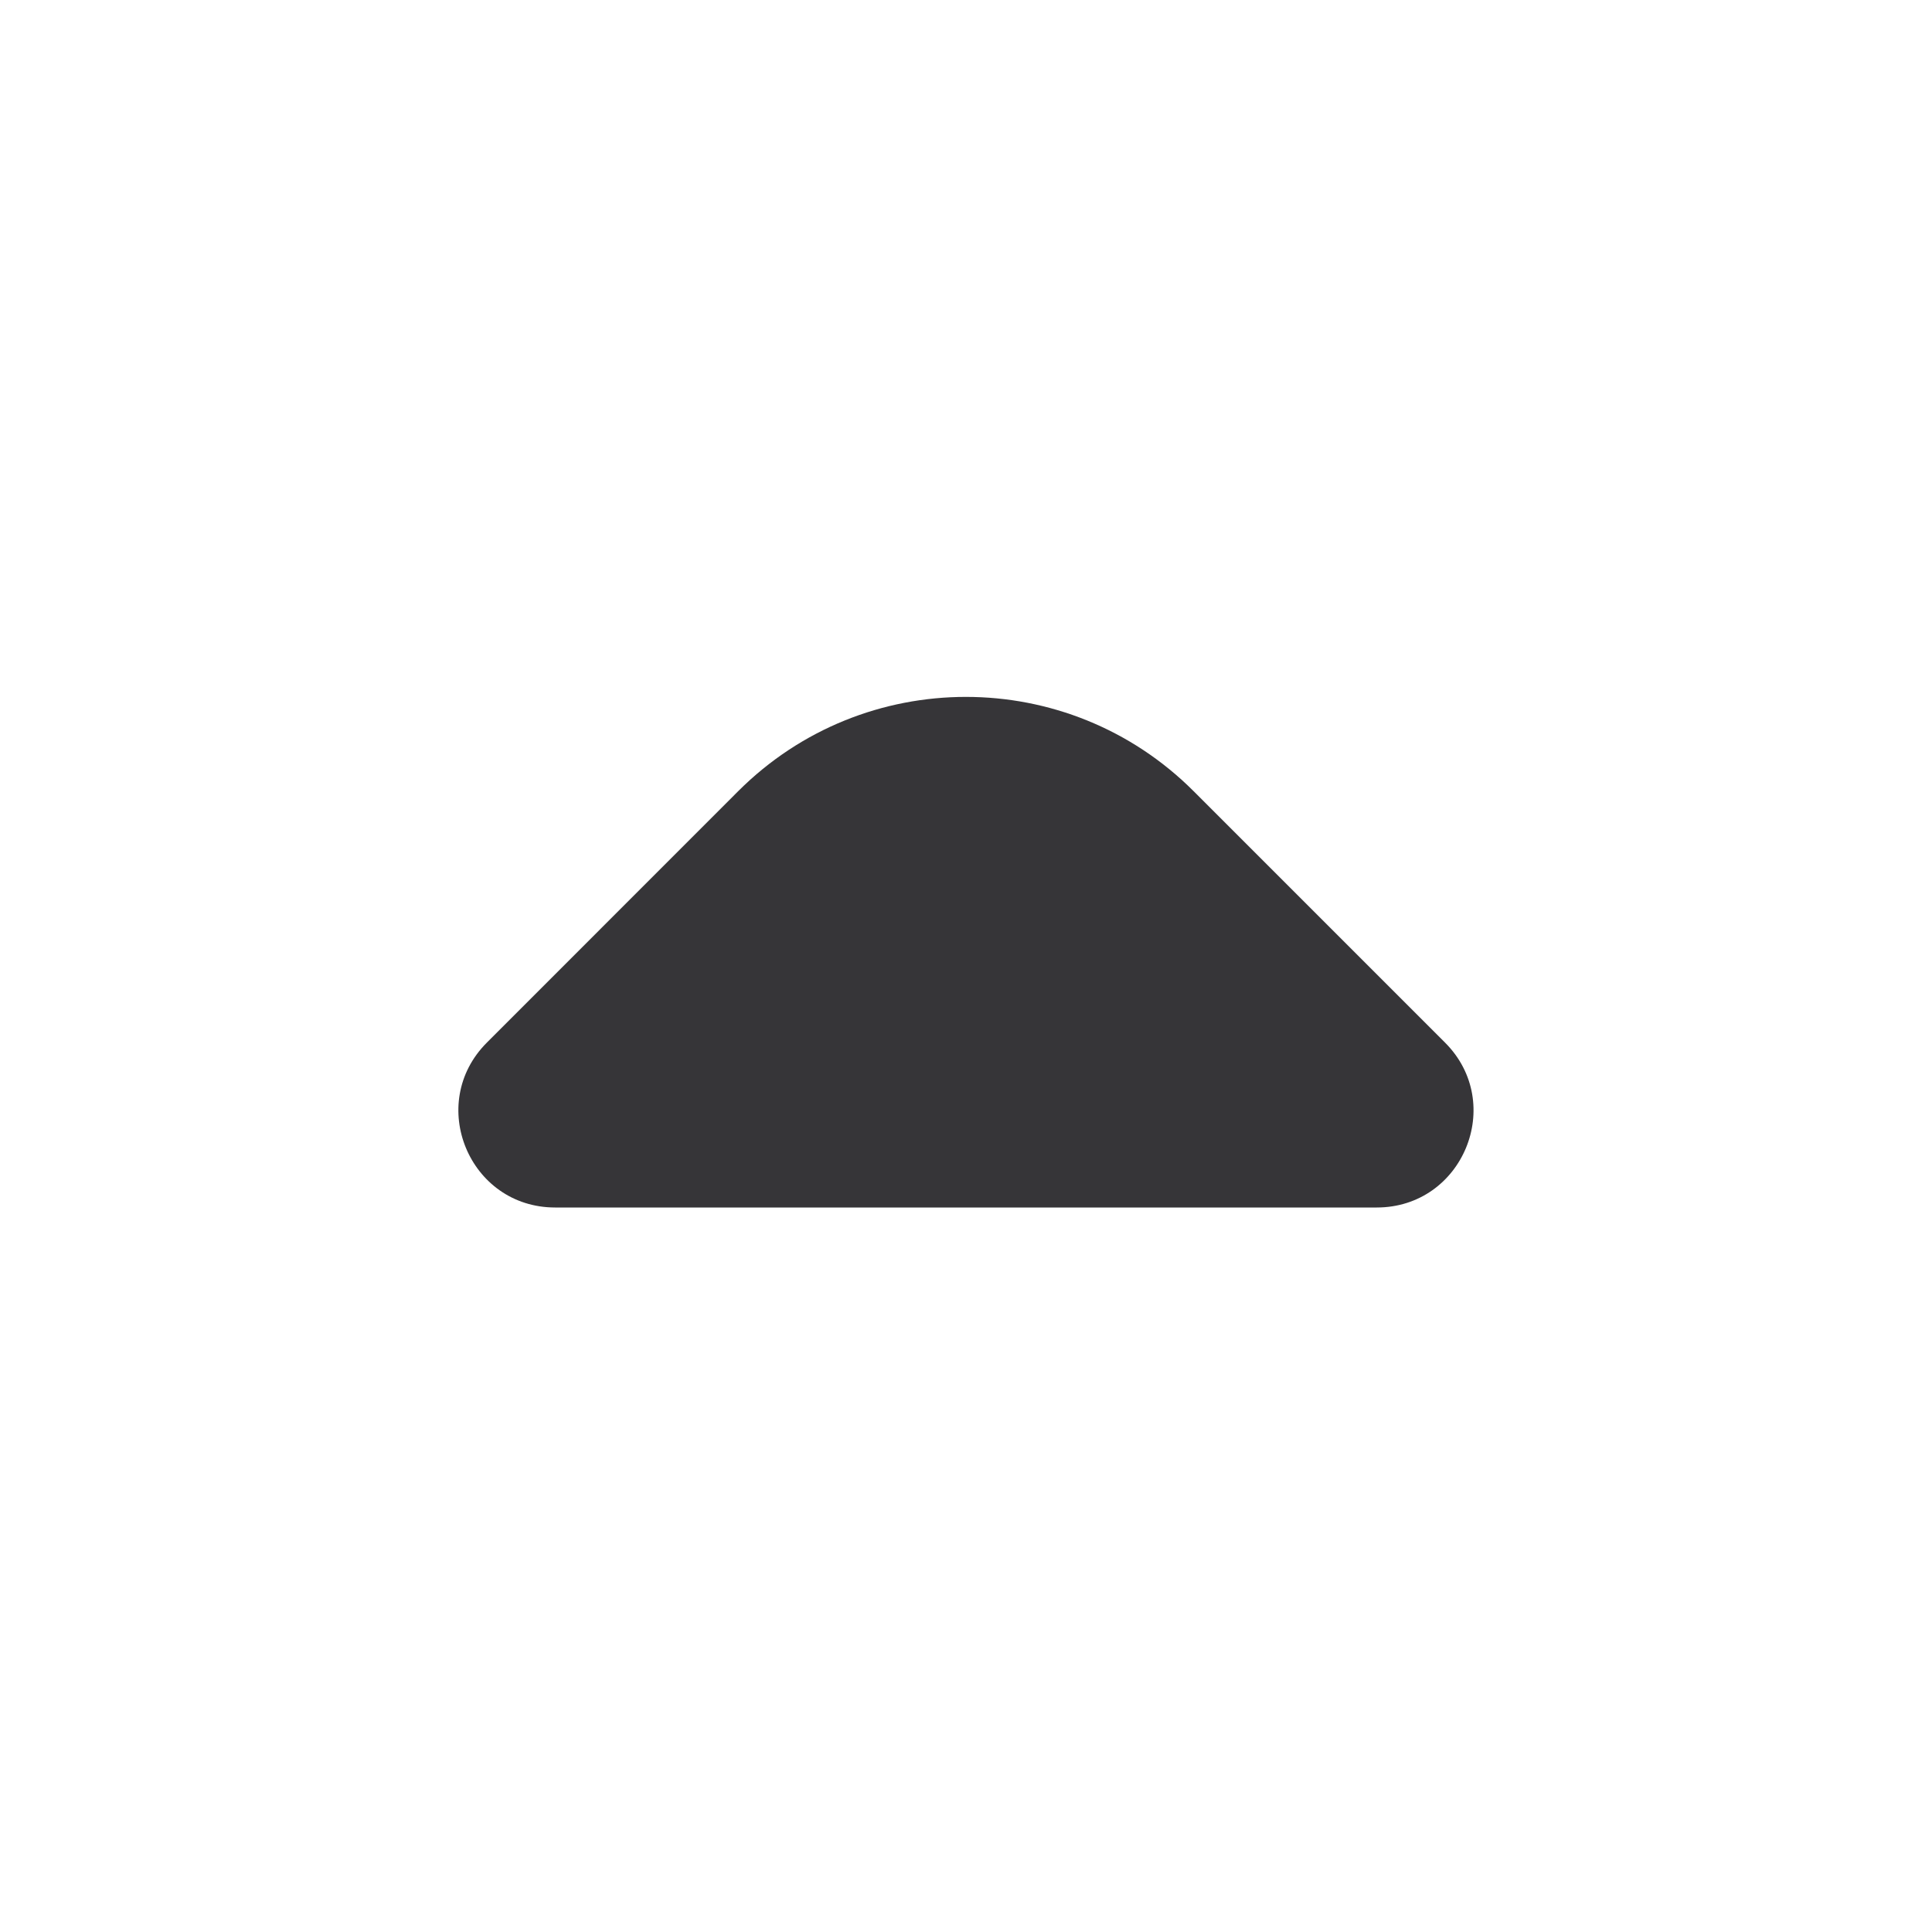
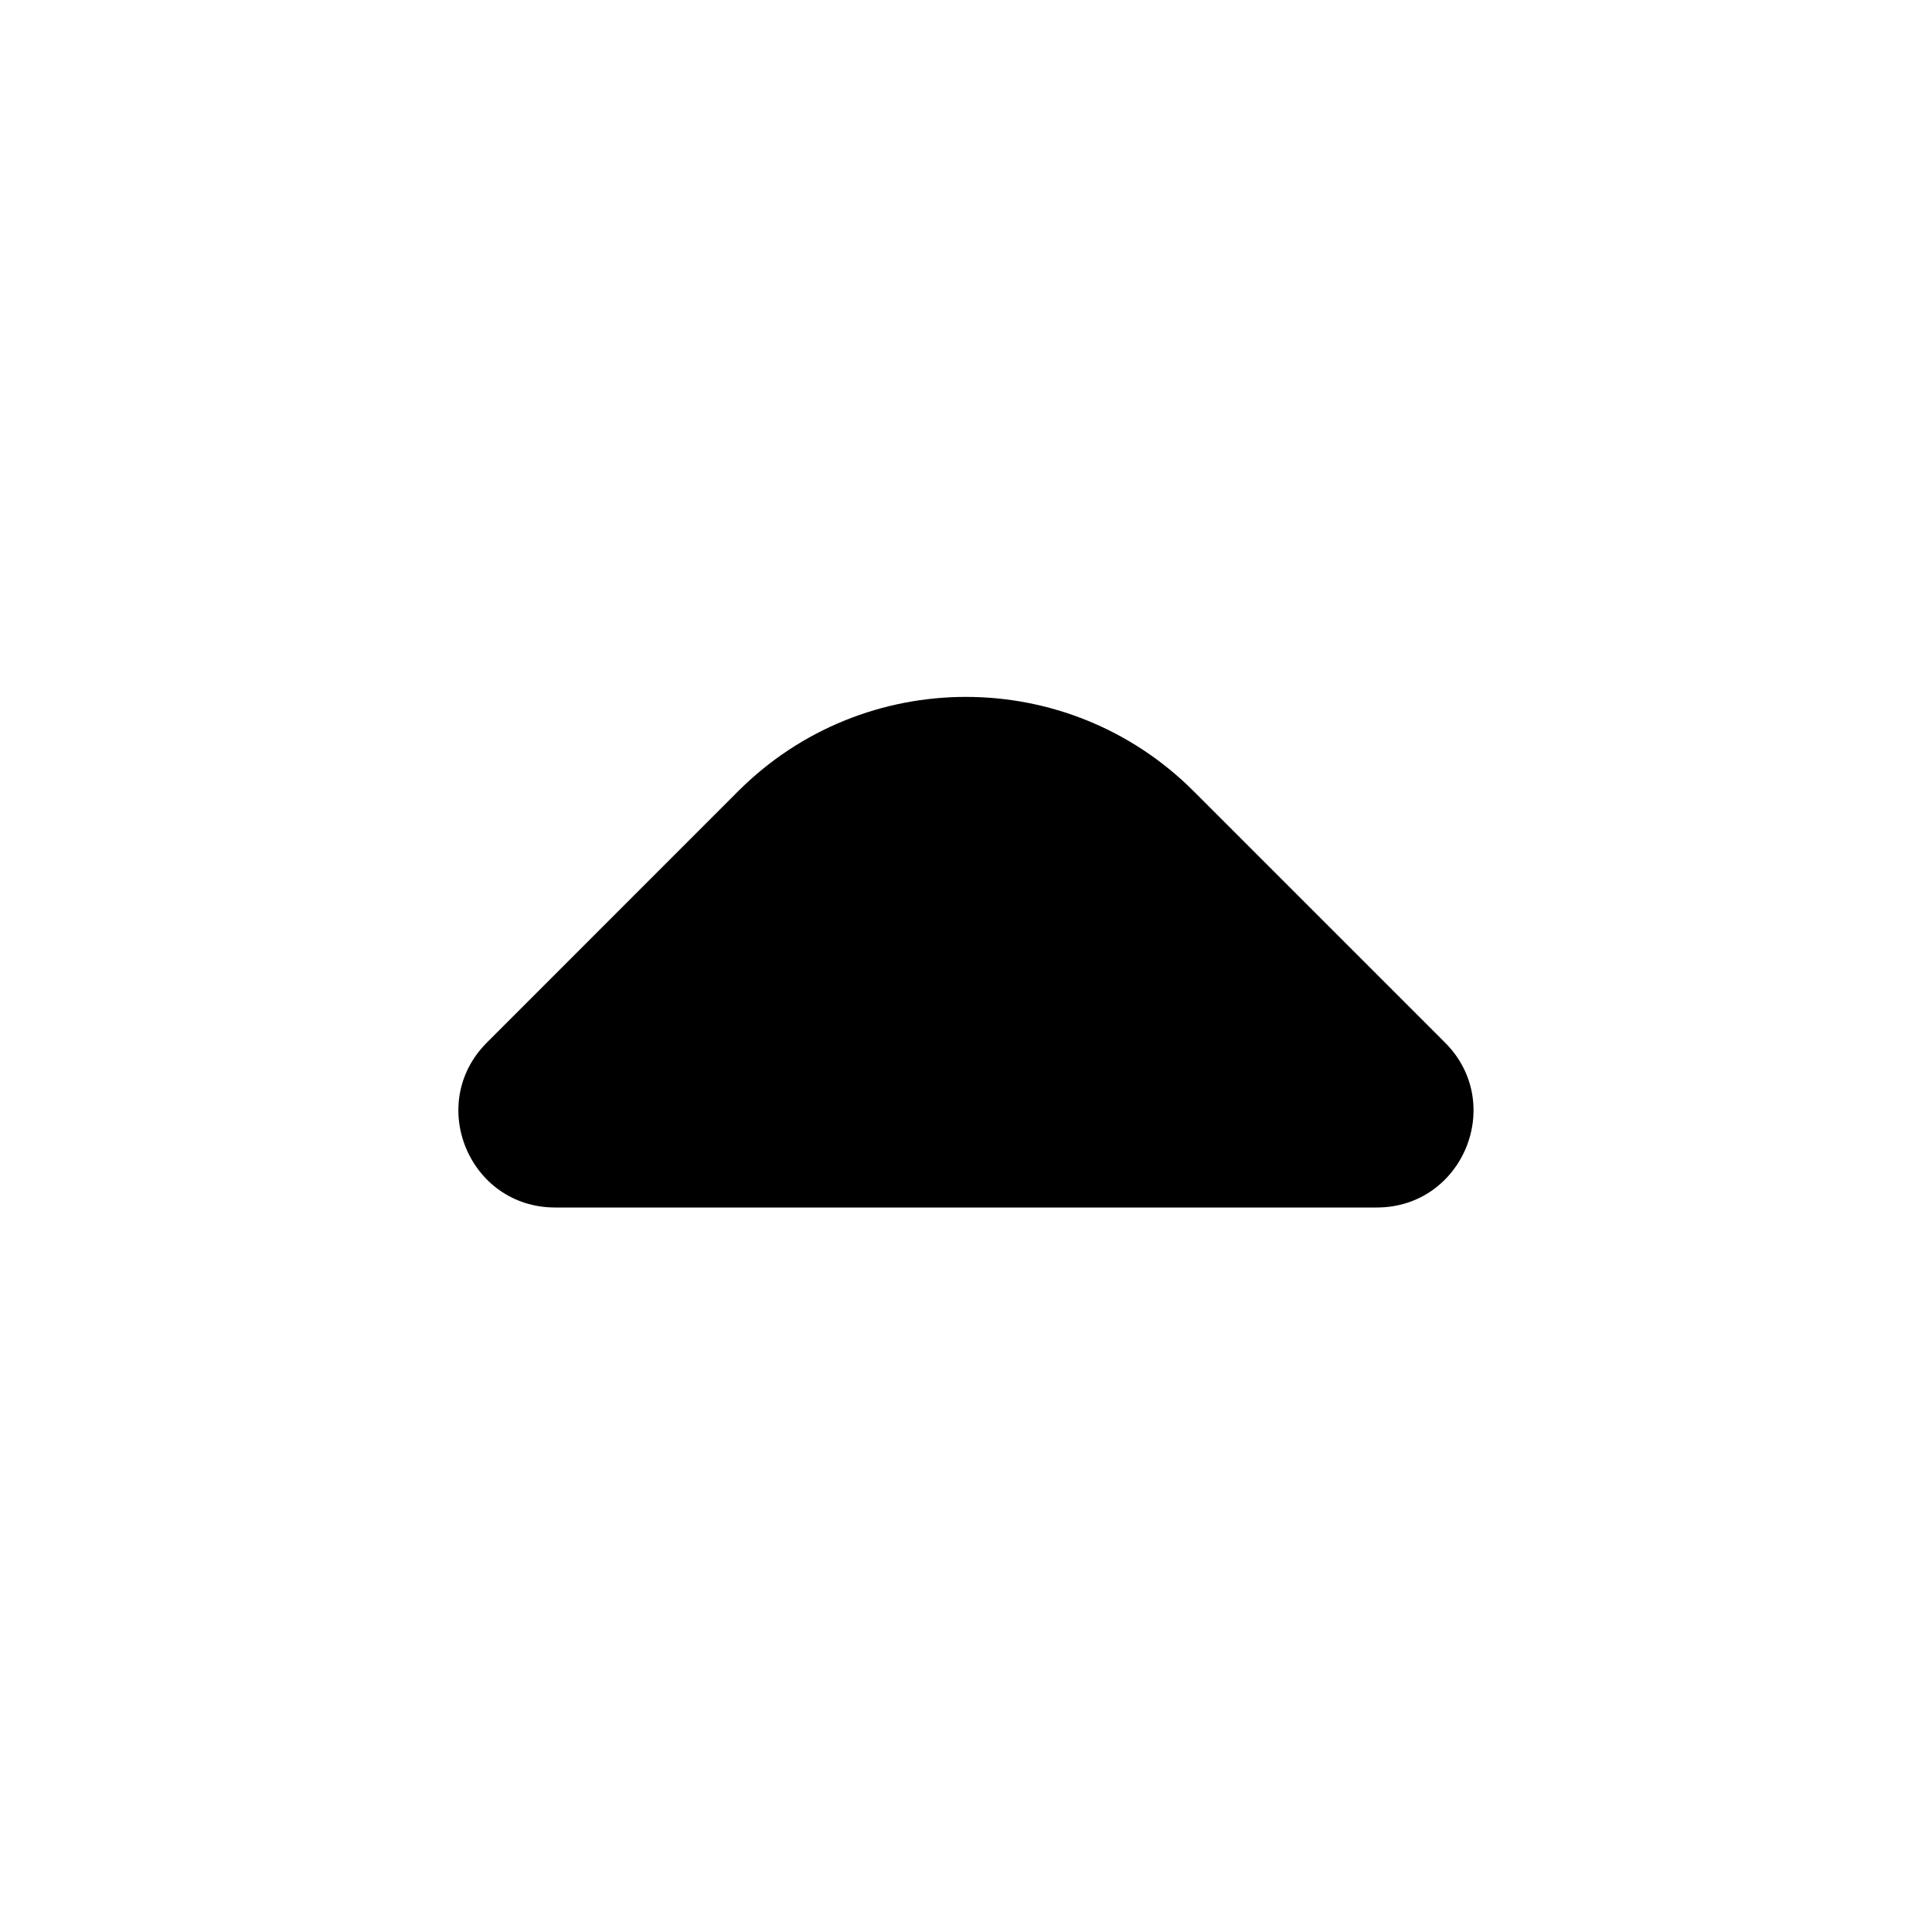
- <svg xmlns="http://www.w3.org/2000/svg" width="20" height="20" viewBox="0 0 20 20" fill="none">
-   <path d="M14.959 10.793L12.356 8.19C11.055 6.889 8.944 6.889 7.642 8.19L5.04 10.793C4.41 11.423 4.856 12.5 5.747 12.5L14.252 12.5C15.143 12.5 15.589 11.423 14.959 10.793Z" fill="#363538" />
+ <svg xmlns="http://www.w3.org/2000/svg" width="20" height="20" viewBox="0 0 20 20" fill="currentColor">
+   <path d="M14.959 10.793L12.356 8.19C11.055 6.889 8.944 6.889 7.642 8.19L5.04 10.793C4.41 11.423 4.856 12.5 5.747 12.5L14.252 12.5C15.143 12.5 15.589 11.423 14.959 10.793Z" fill="currentColor" />
</svg>
